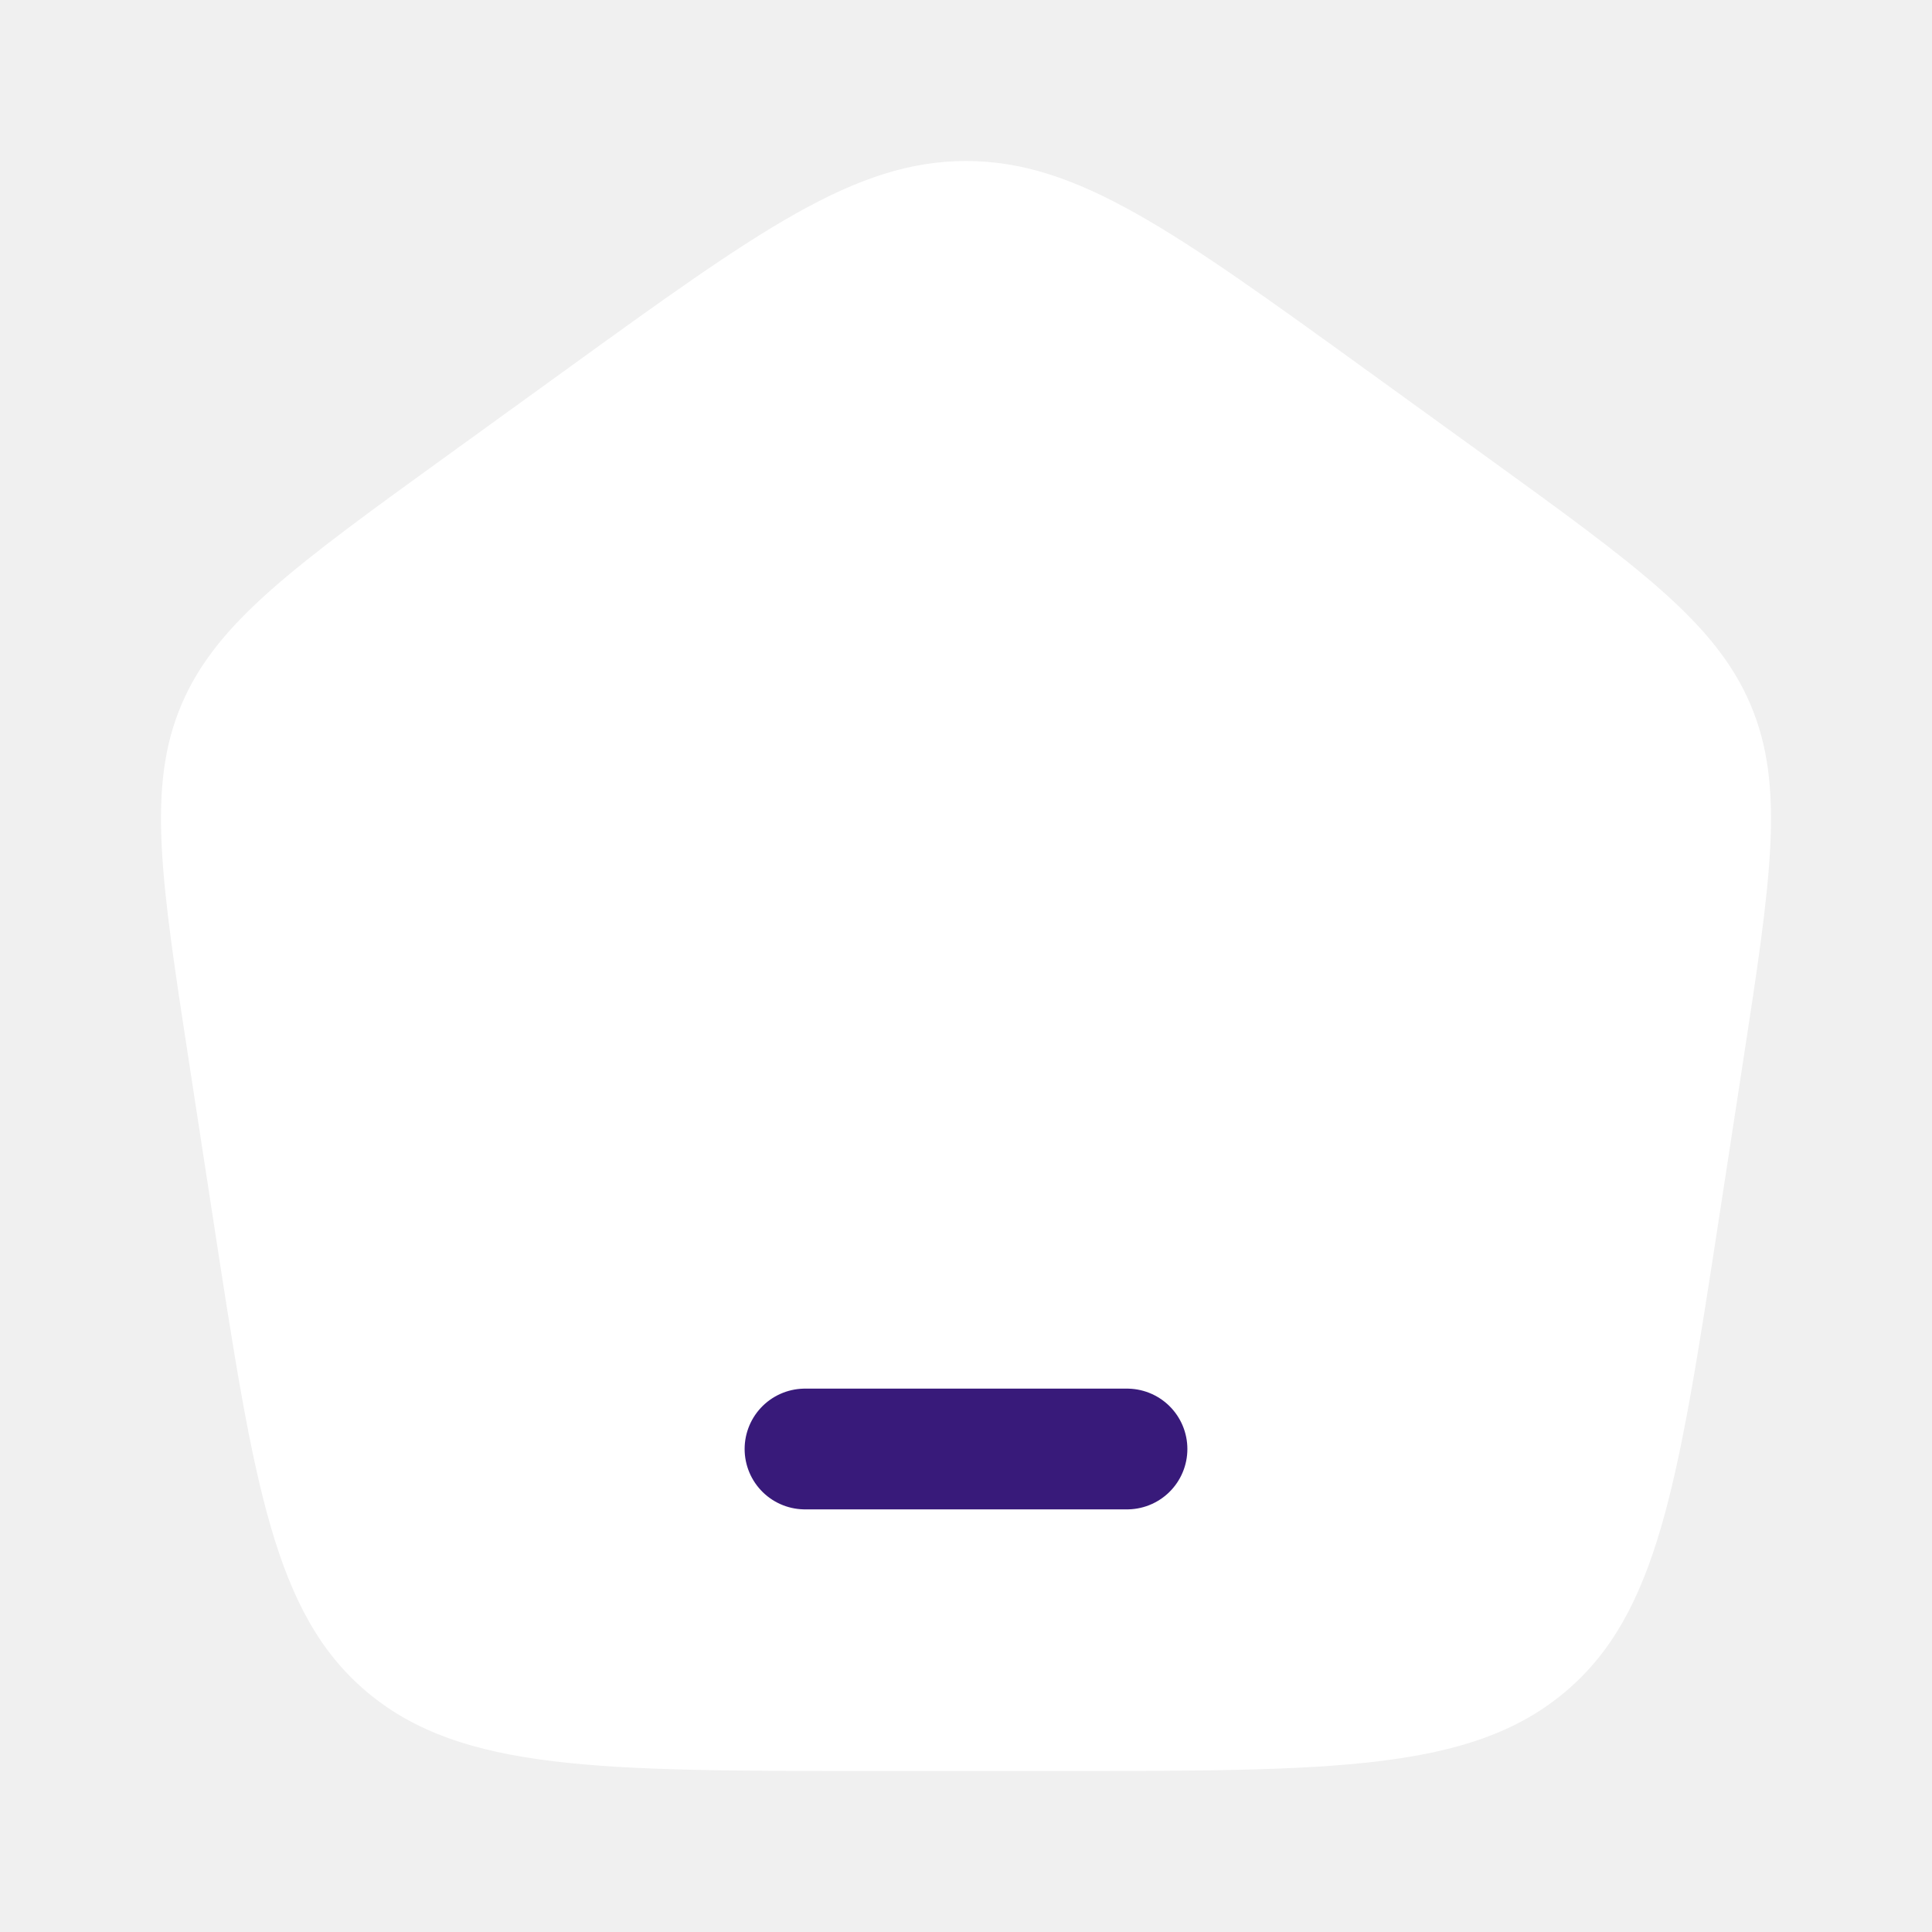
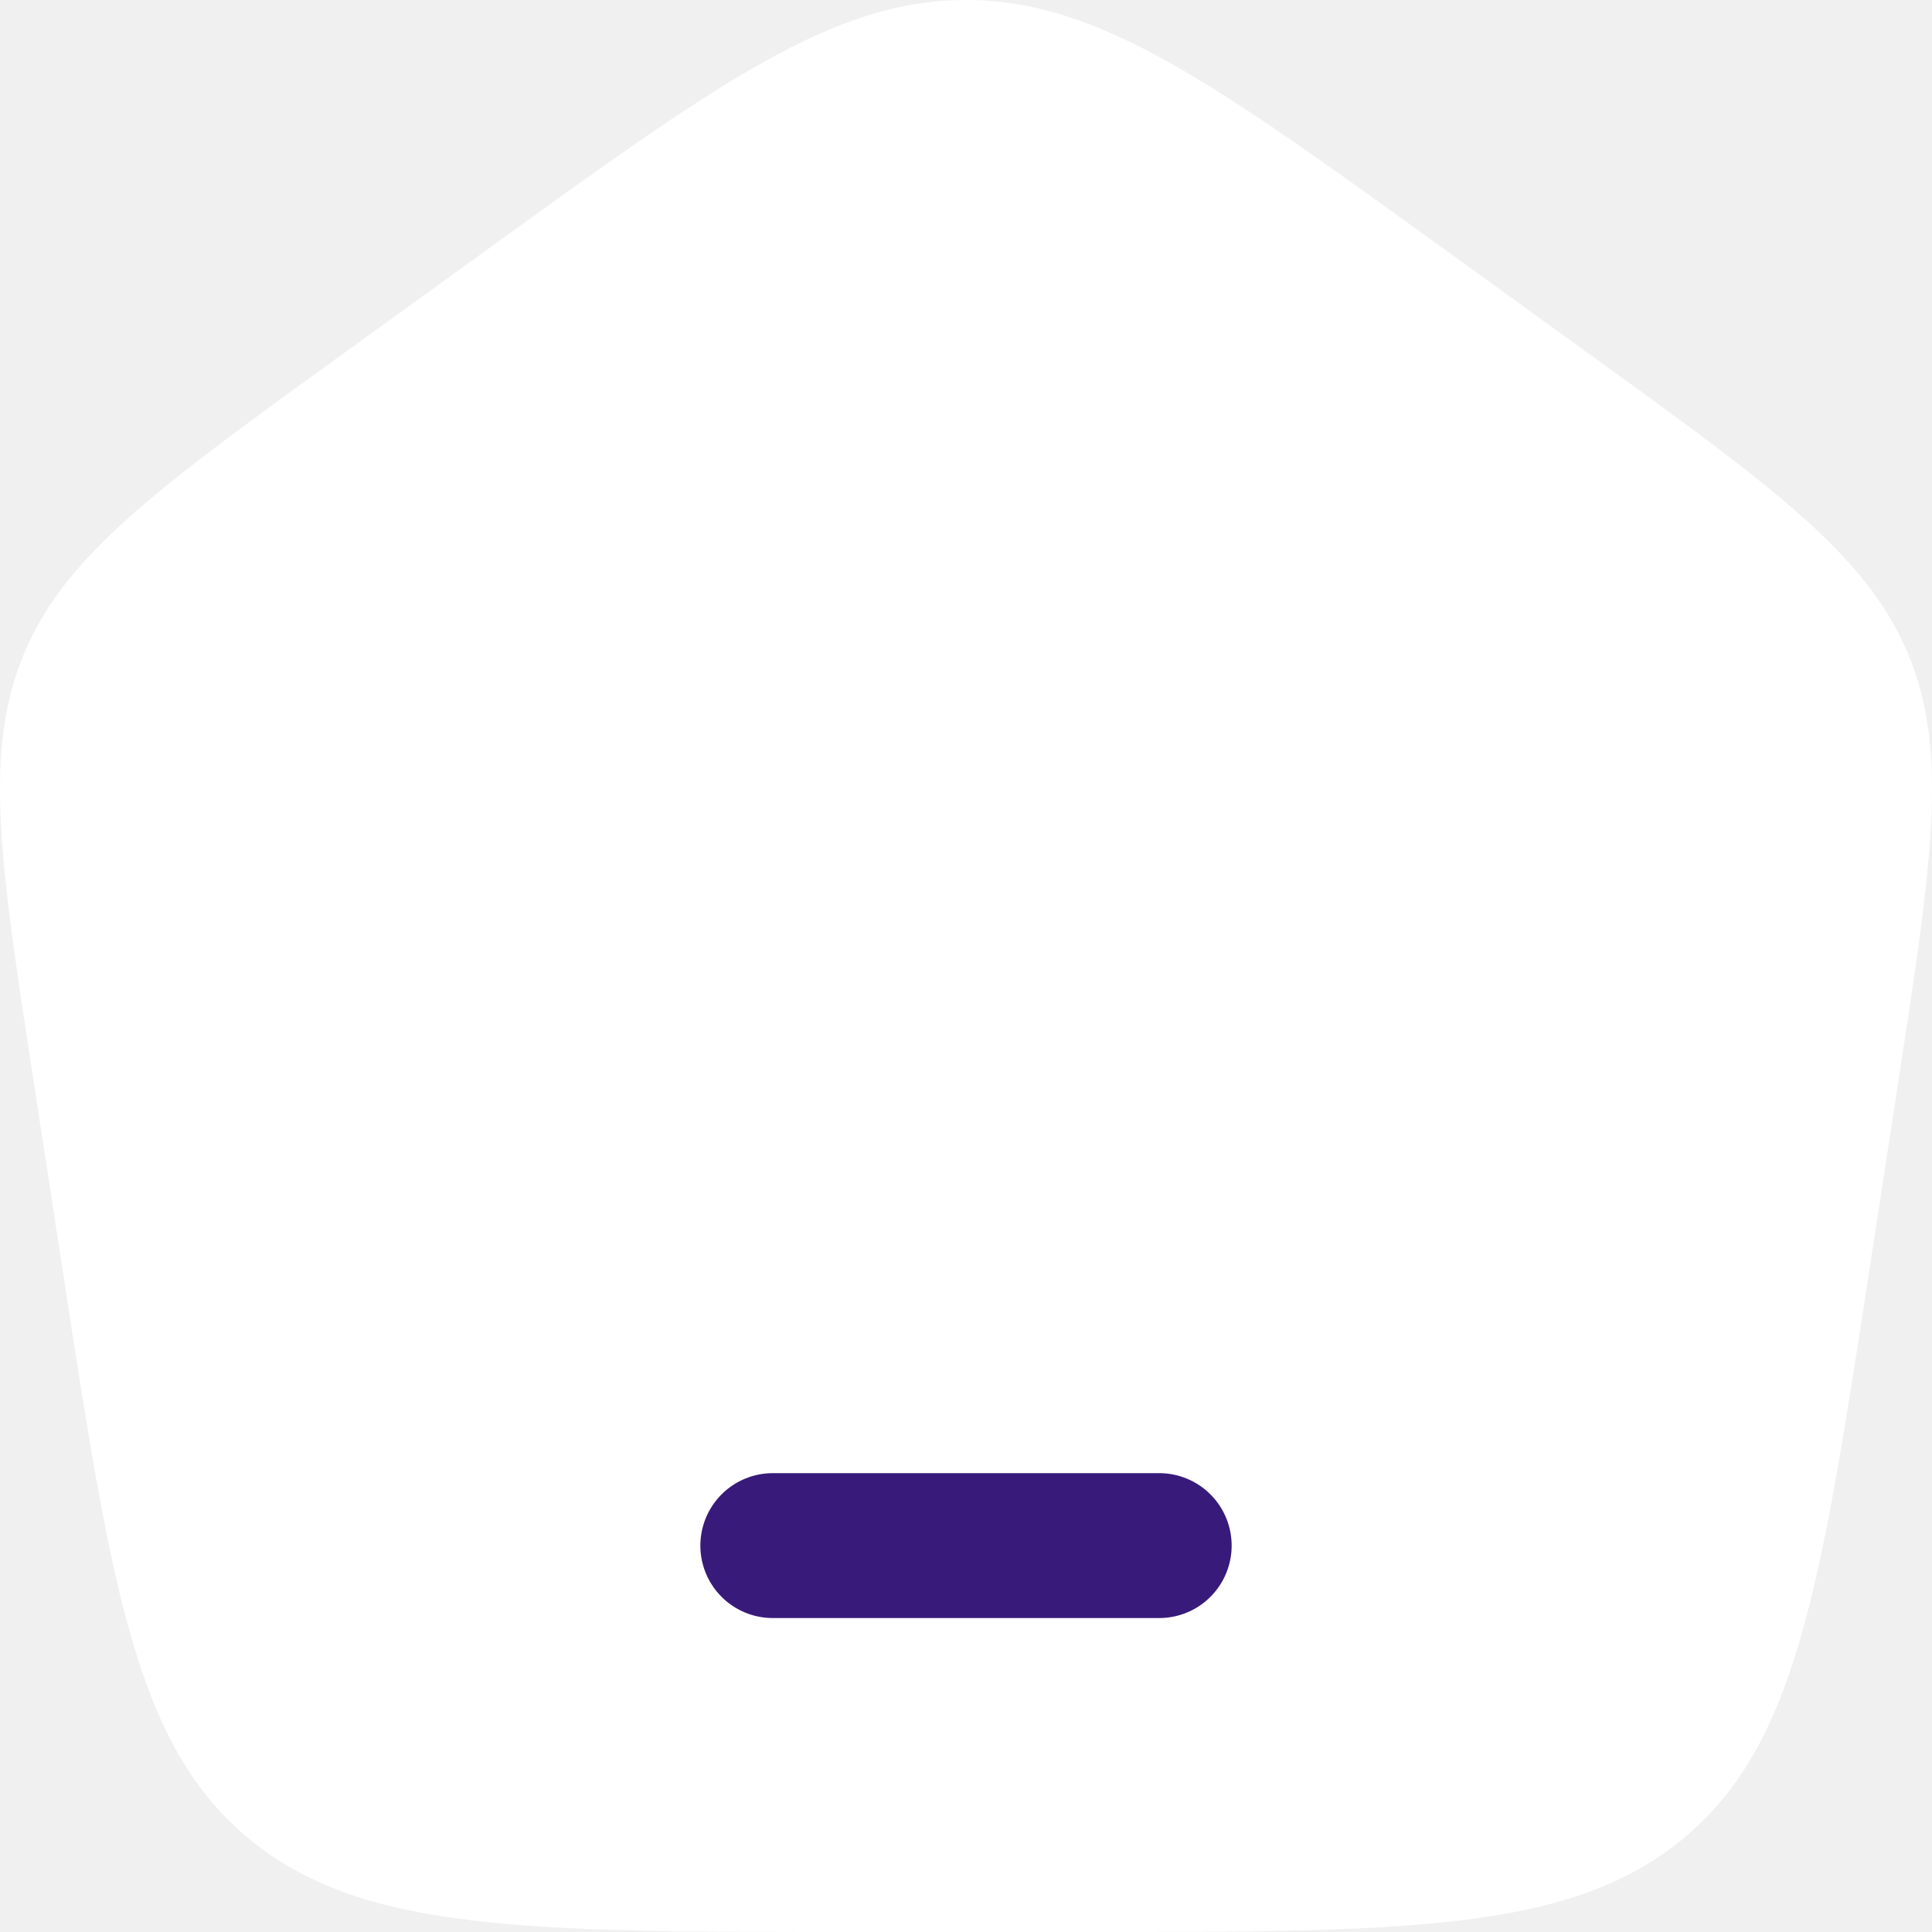
- <svg xmlns="http://www.w3.org/2000/svg" width="24" height="24" viewBox="0 0 24 24" fill="none">
-   <path d="M2.351 13.213C1.998 10.916 1.822 9.768 2.256 8.749C2.69 7.731 3.654 7.034 5.581 5.641L7.021 4.6C9.418 2.867 10.617 2 12 2C13.383 2 14.582 2.867 16.979 4.6L18.419 5.641C20.346 7.034 21.309 7.731 21.744 8.749C22.178 9.768 22.002 10.916 21.649 13.213L21.348 15.172C20.847 18.429 20.597 20.057 19.429 21.029C18.261 22 16.554 22 13.139 22H10.861C7.446 22 5.739 22 4.571 21.029C3.403 20.057 3.153 18.429 2.652 15.172L2.351 13.213Z" fill="white" />
-   <path d="M10 18L14 18" stroke="#381A7A" stroke-width="1.5" stroke-linecap="round" stroke-linejoin="round" />
+ <svg xmlns="http://www.w3.org/2000/svg" width="20" height="20" viewBox="0 0 20 20" fill="none">
+   <path d="M0.351 11.213C-0.002 8.916 -0.178 7.768 0.256 6.749C0.69 5.731 1.654 5.034 3.581 3.641L5.021 2.6C7.418 0.867 8.617 0 10 0C11.383 0 12.582 0.867 14.979 2.6L16.419 3.641C18.346 5.034 19.309 5.731 19.744 6.749C20.178 7.768 20.002 8.916 19.649 11.213L19.348 13.172C18.847 16.429 18.597 18.057 17.429 19.029C16.261 20 14.554 20 11.139 20H8.861C5.446 20 3.739 20 2.571 19.029C1.403 18.057 1.153 16.429 0.652 13.172L0.351 11.213Z" fill="white" />
+   <path d="M8 16L12 16" stroke="#381A7A" stroke-width="1.5" stroke-linecap="round" stroke-linejoin="round" />
</svg>
